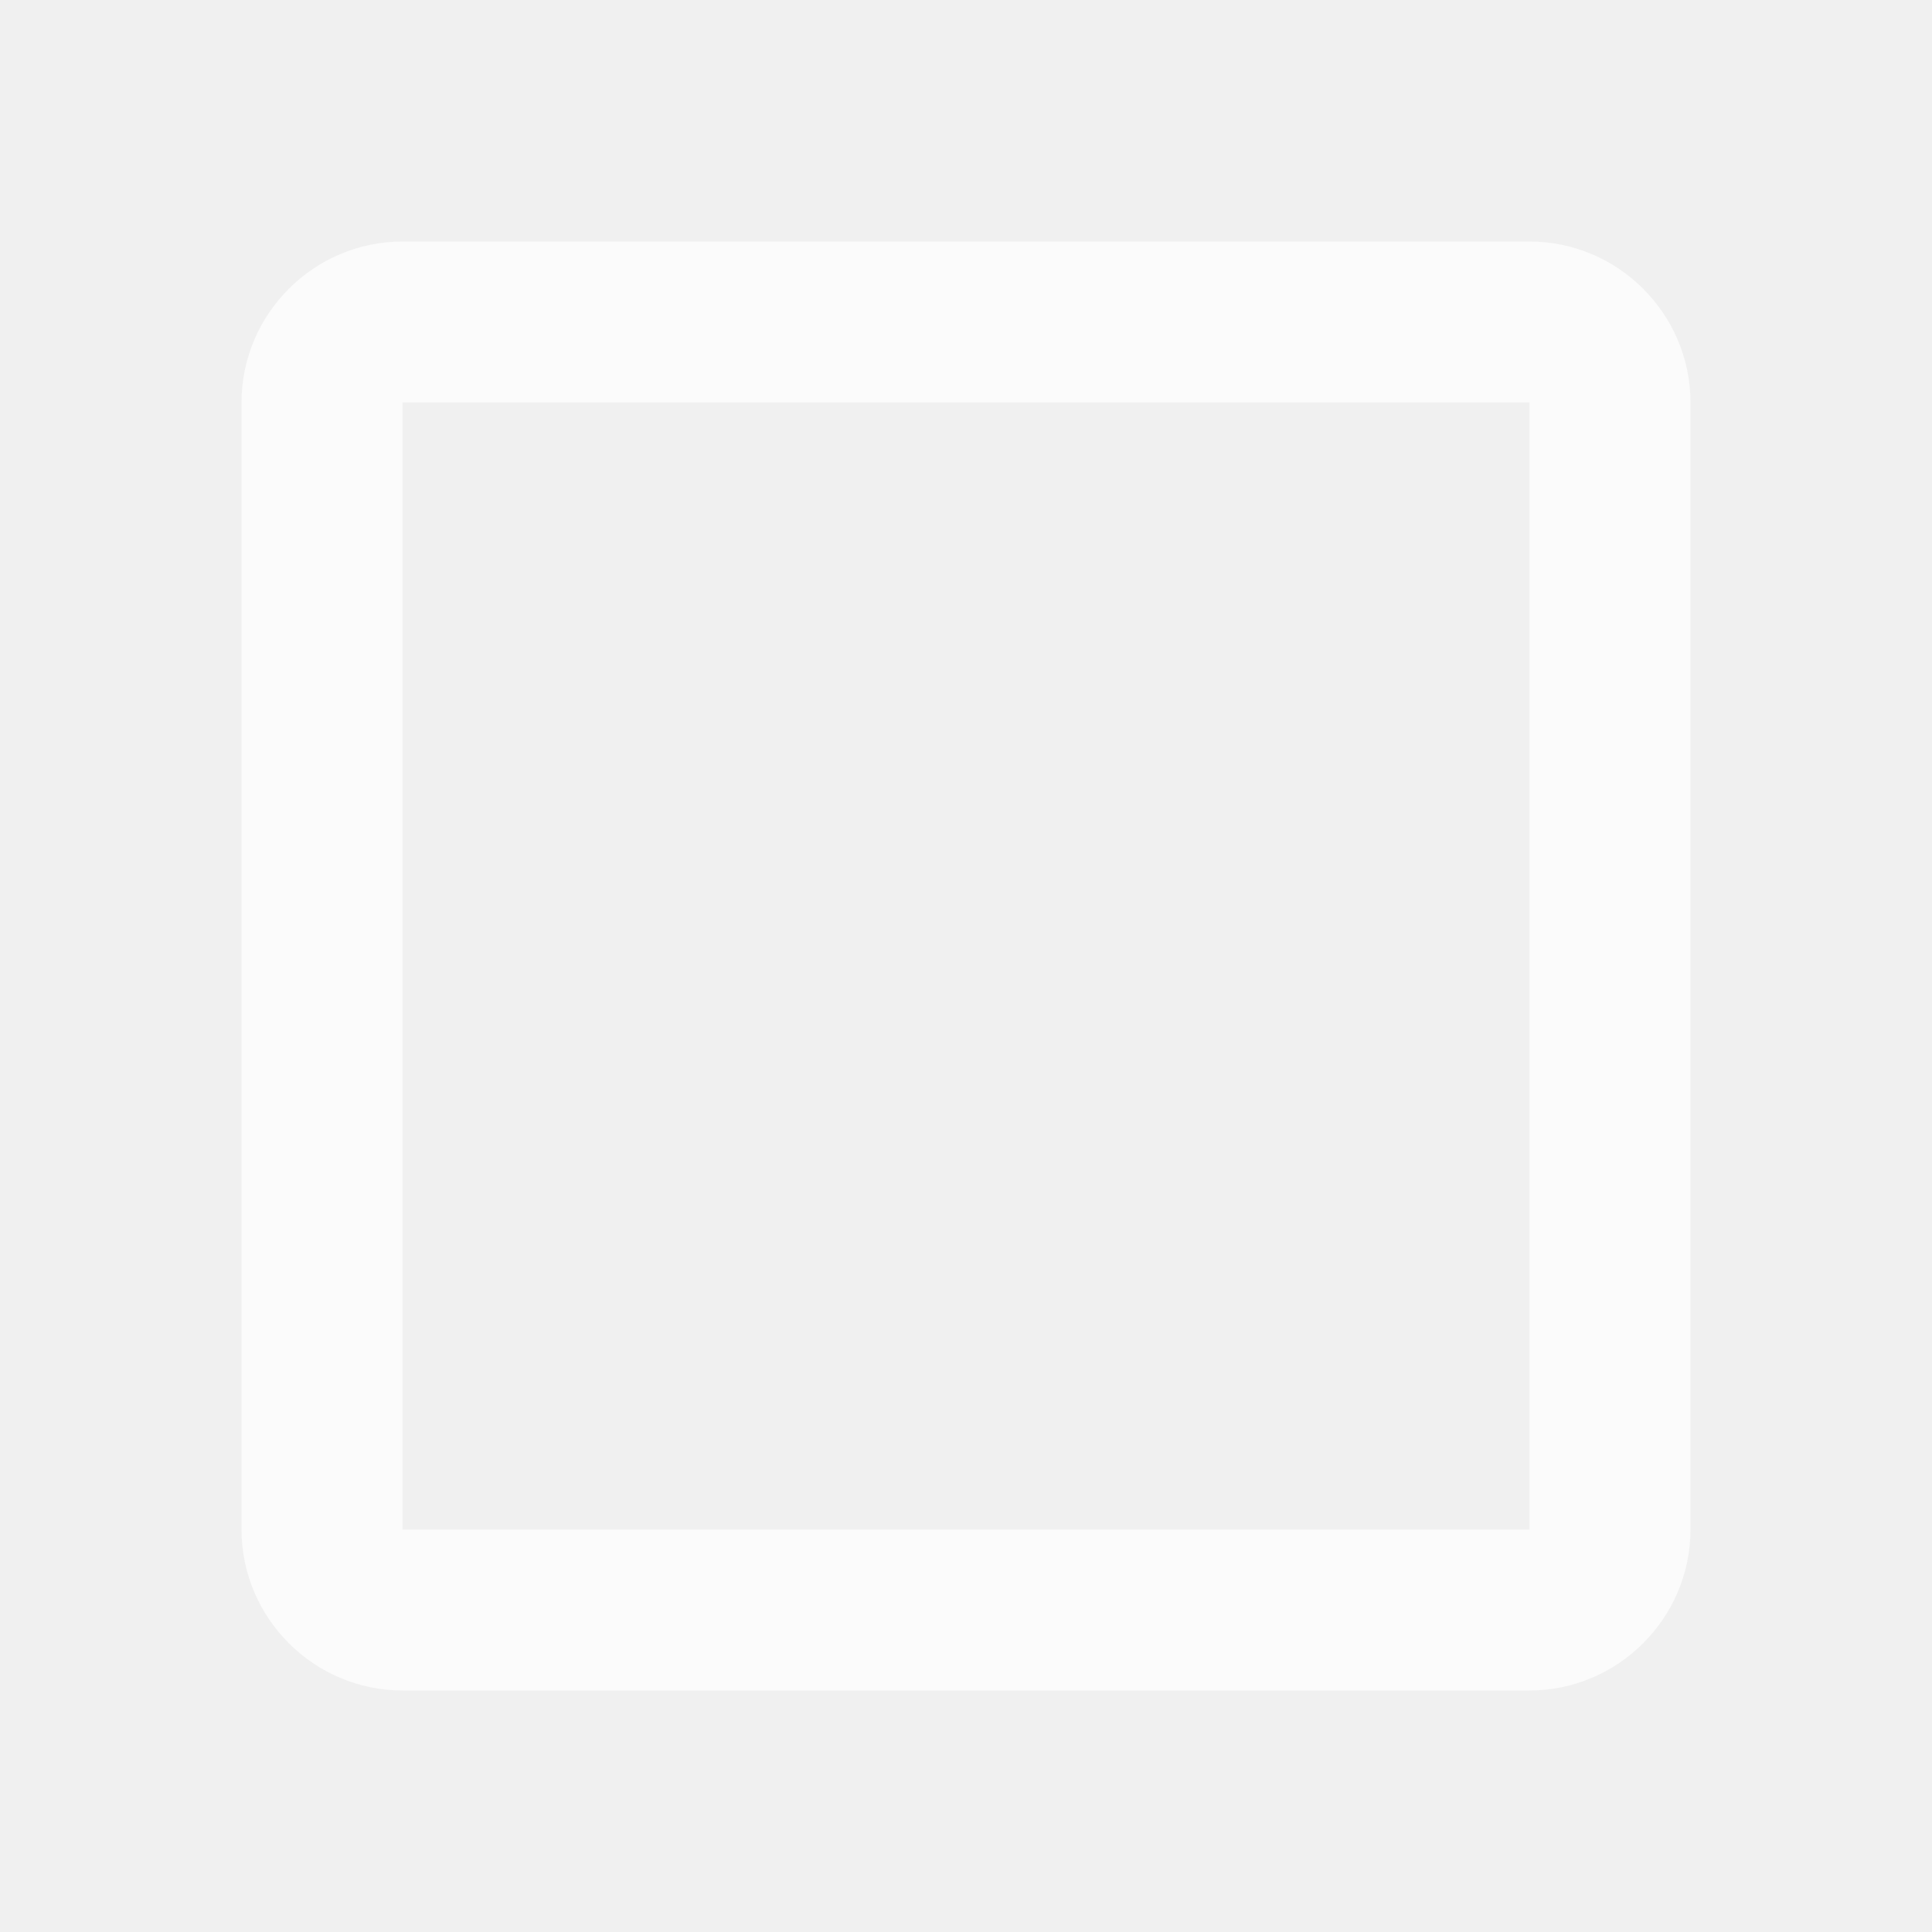
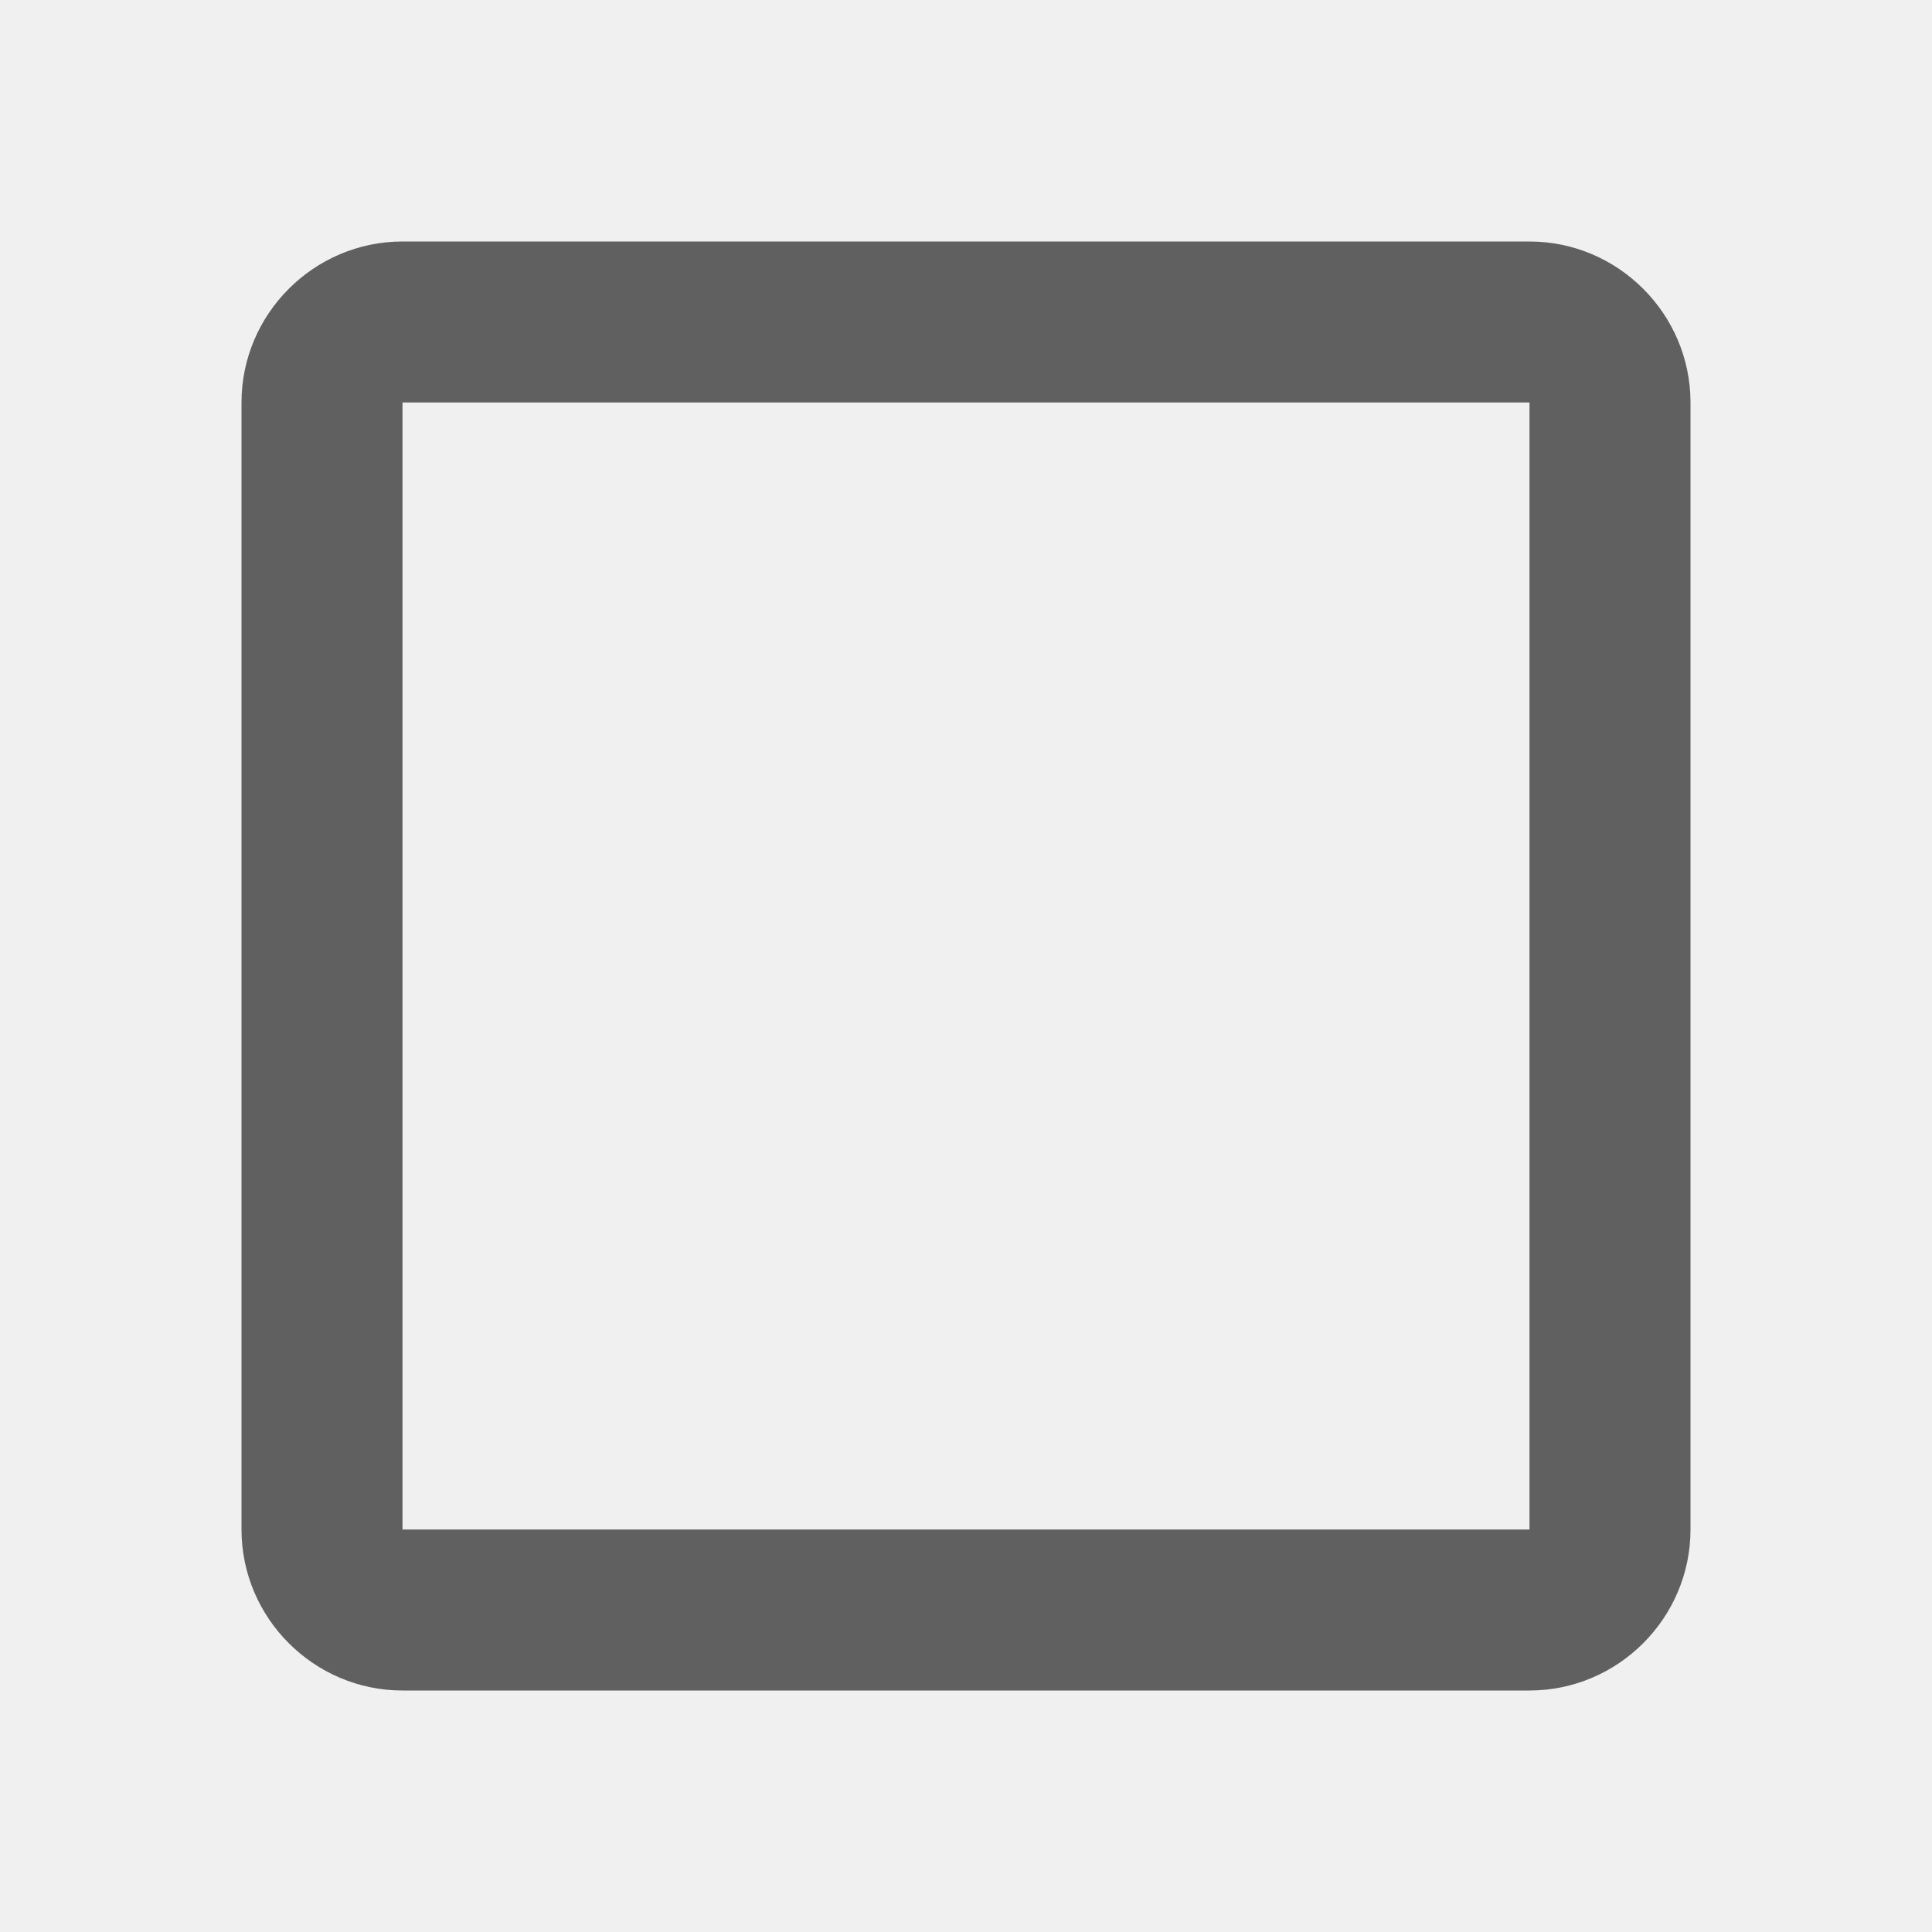
- <svg xmlns="http://www.w3.org/2000/svg" width="24" height="24" viewBox="0 0 24 24" fill="#FFFFFF" opacity="0.7">
-   <path d="M19 5v14H5V5h14m0-2H5c-1.1 0-2 .9-2 2v14c0 1.1.9 2 2 2h14c1.1 0 2-.9 2-2V5c0-1.1-.9-2-2-2z" />
+ <svg xmlns="http://www.w3.org/2000/svg" fill="#000000" height="24" viewBox="0 0 24 24" width="24" id="svg2" version="1.1">
+   <defs id="defs10" />
+   <path d="M19 5v14H5V5h14m0-2H5c-1.1 0-2 .9-2 2v14c0 1.1.9 2 2 2h14c1.1 0 2-.9 2-2V5c0-1.1-.9-2-2-2z" id="path4" style="fill:#000000;fill-opacity:0.8;opacity:0.75" />
</svg>
